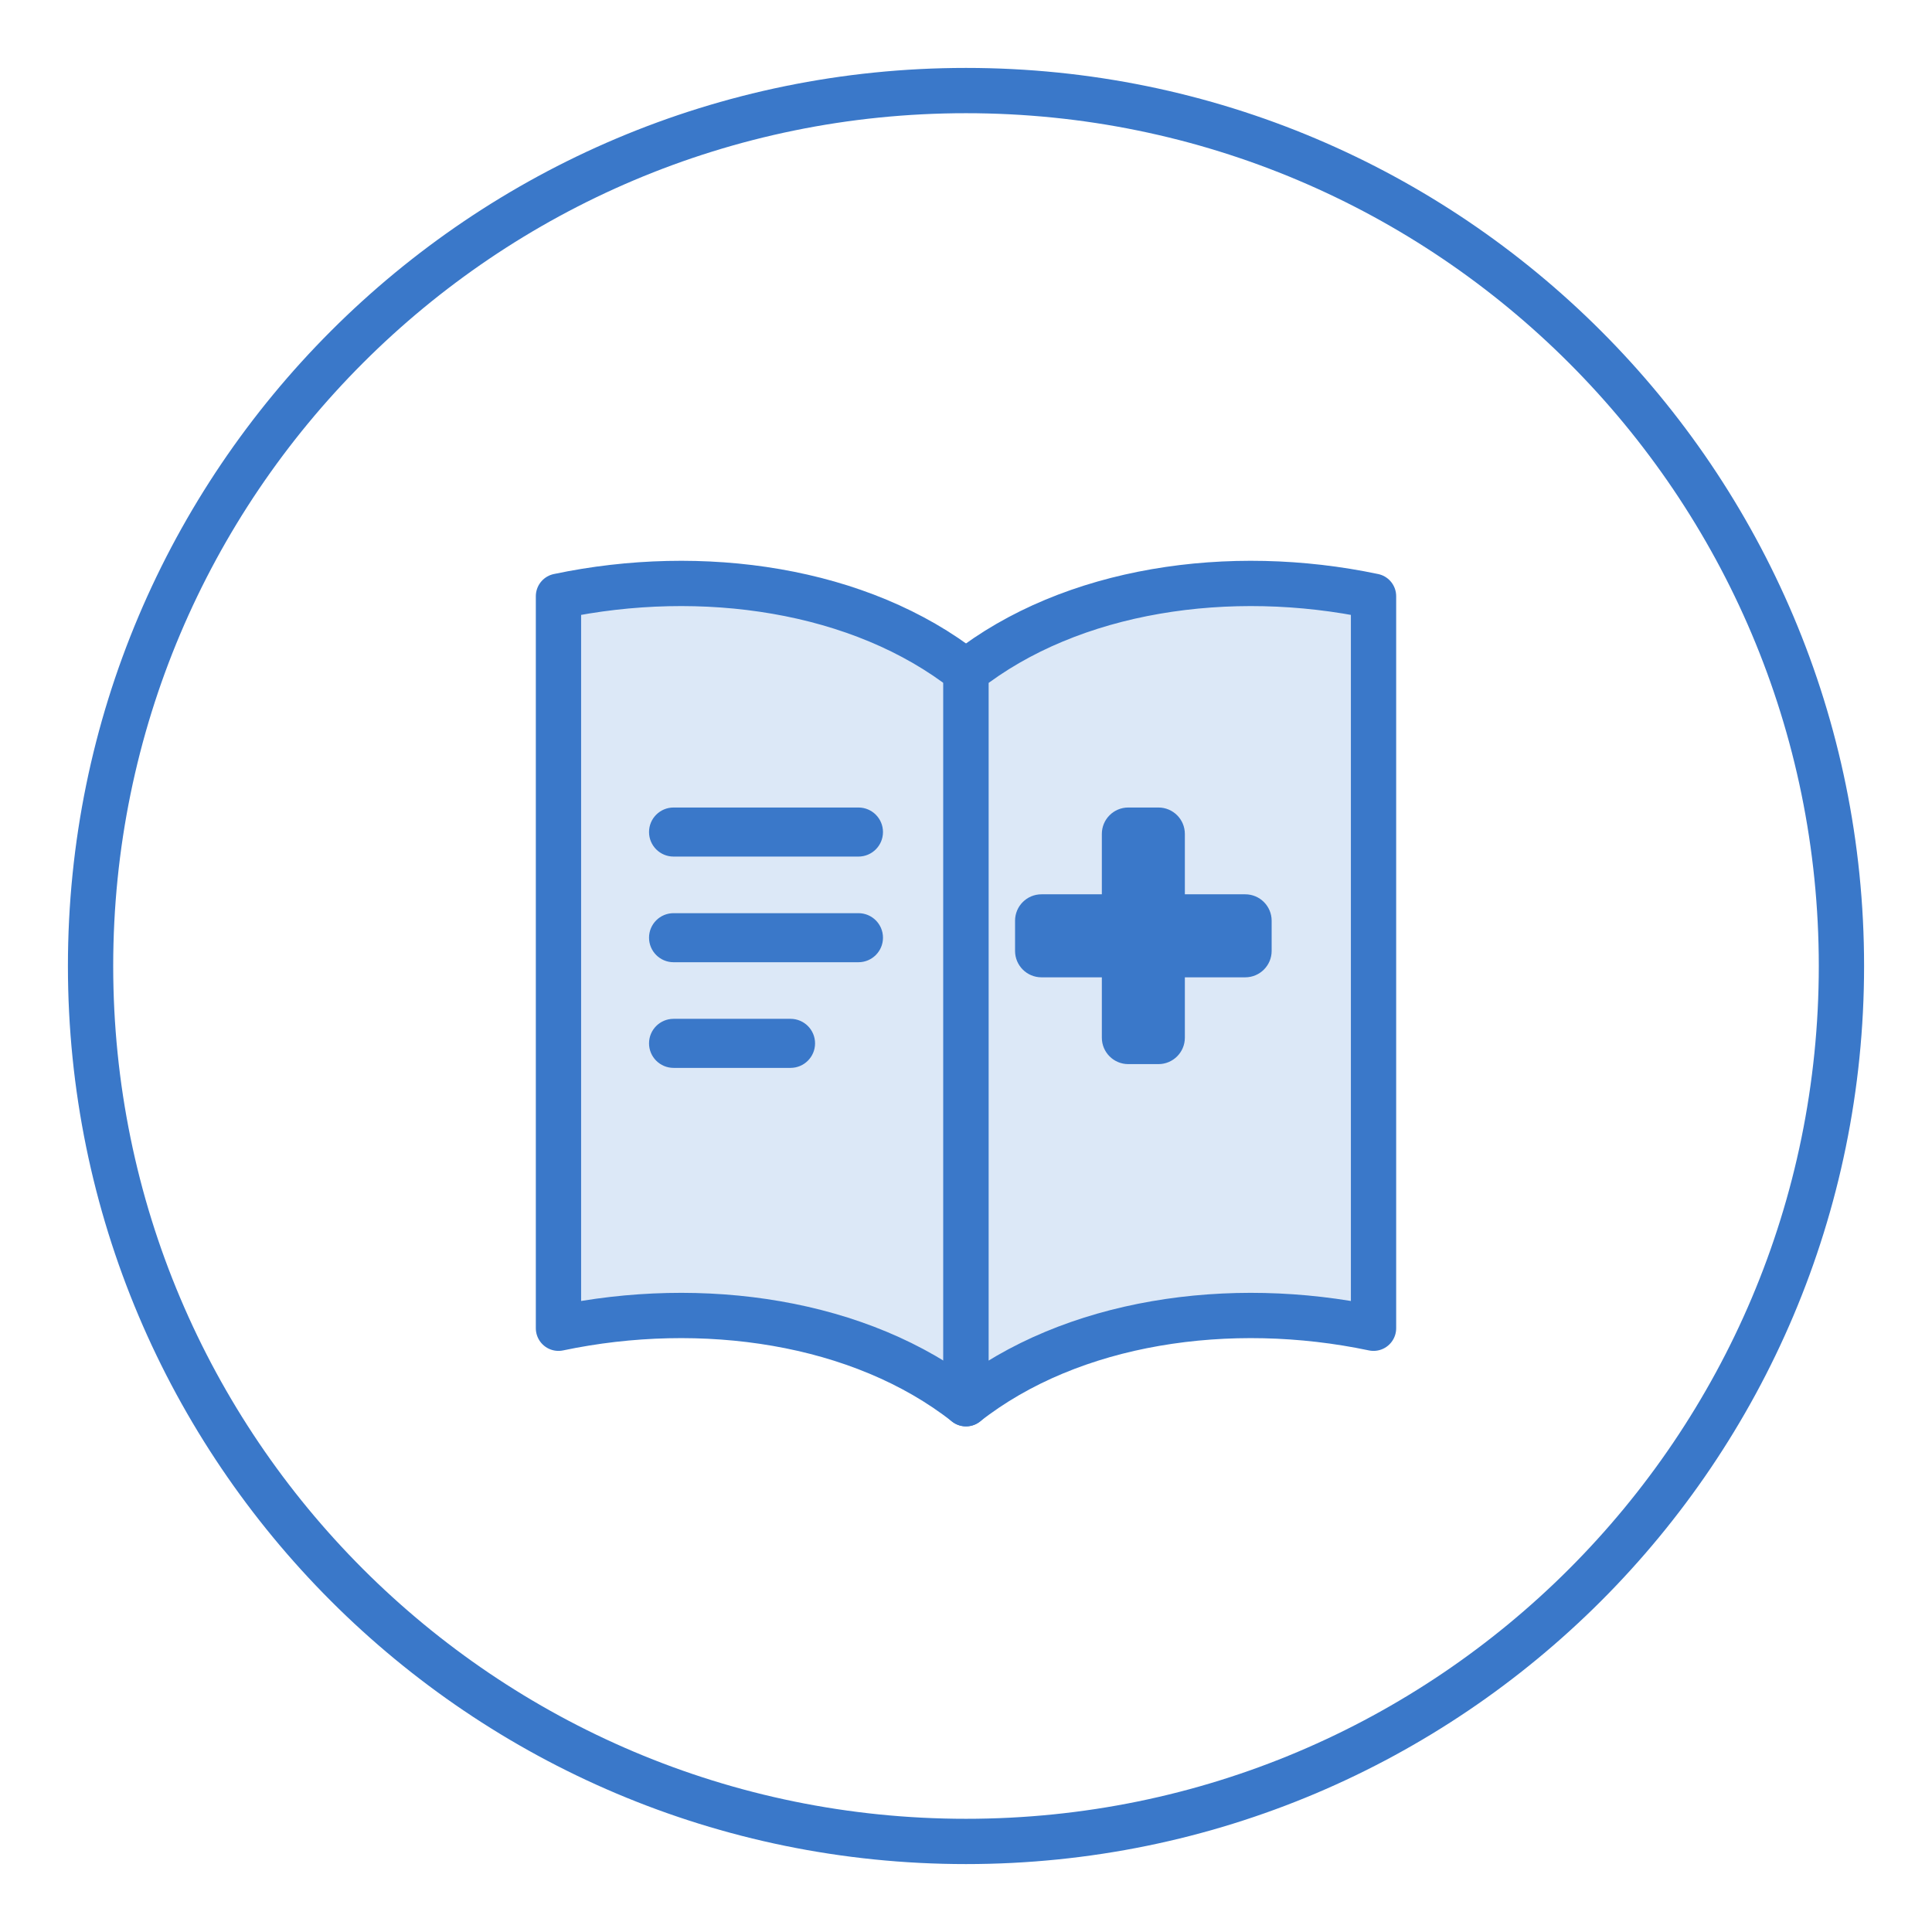
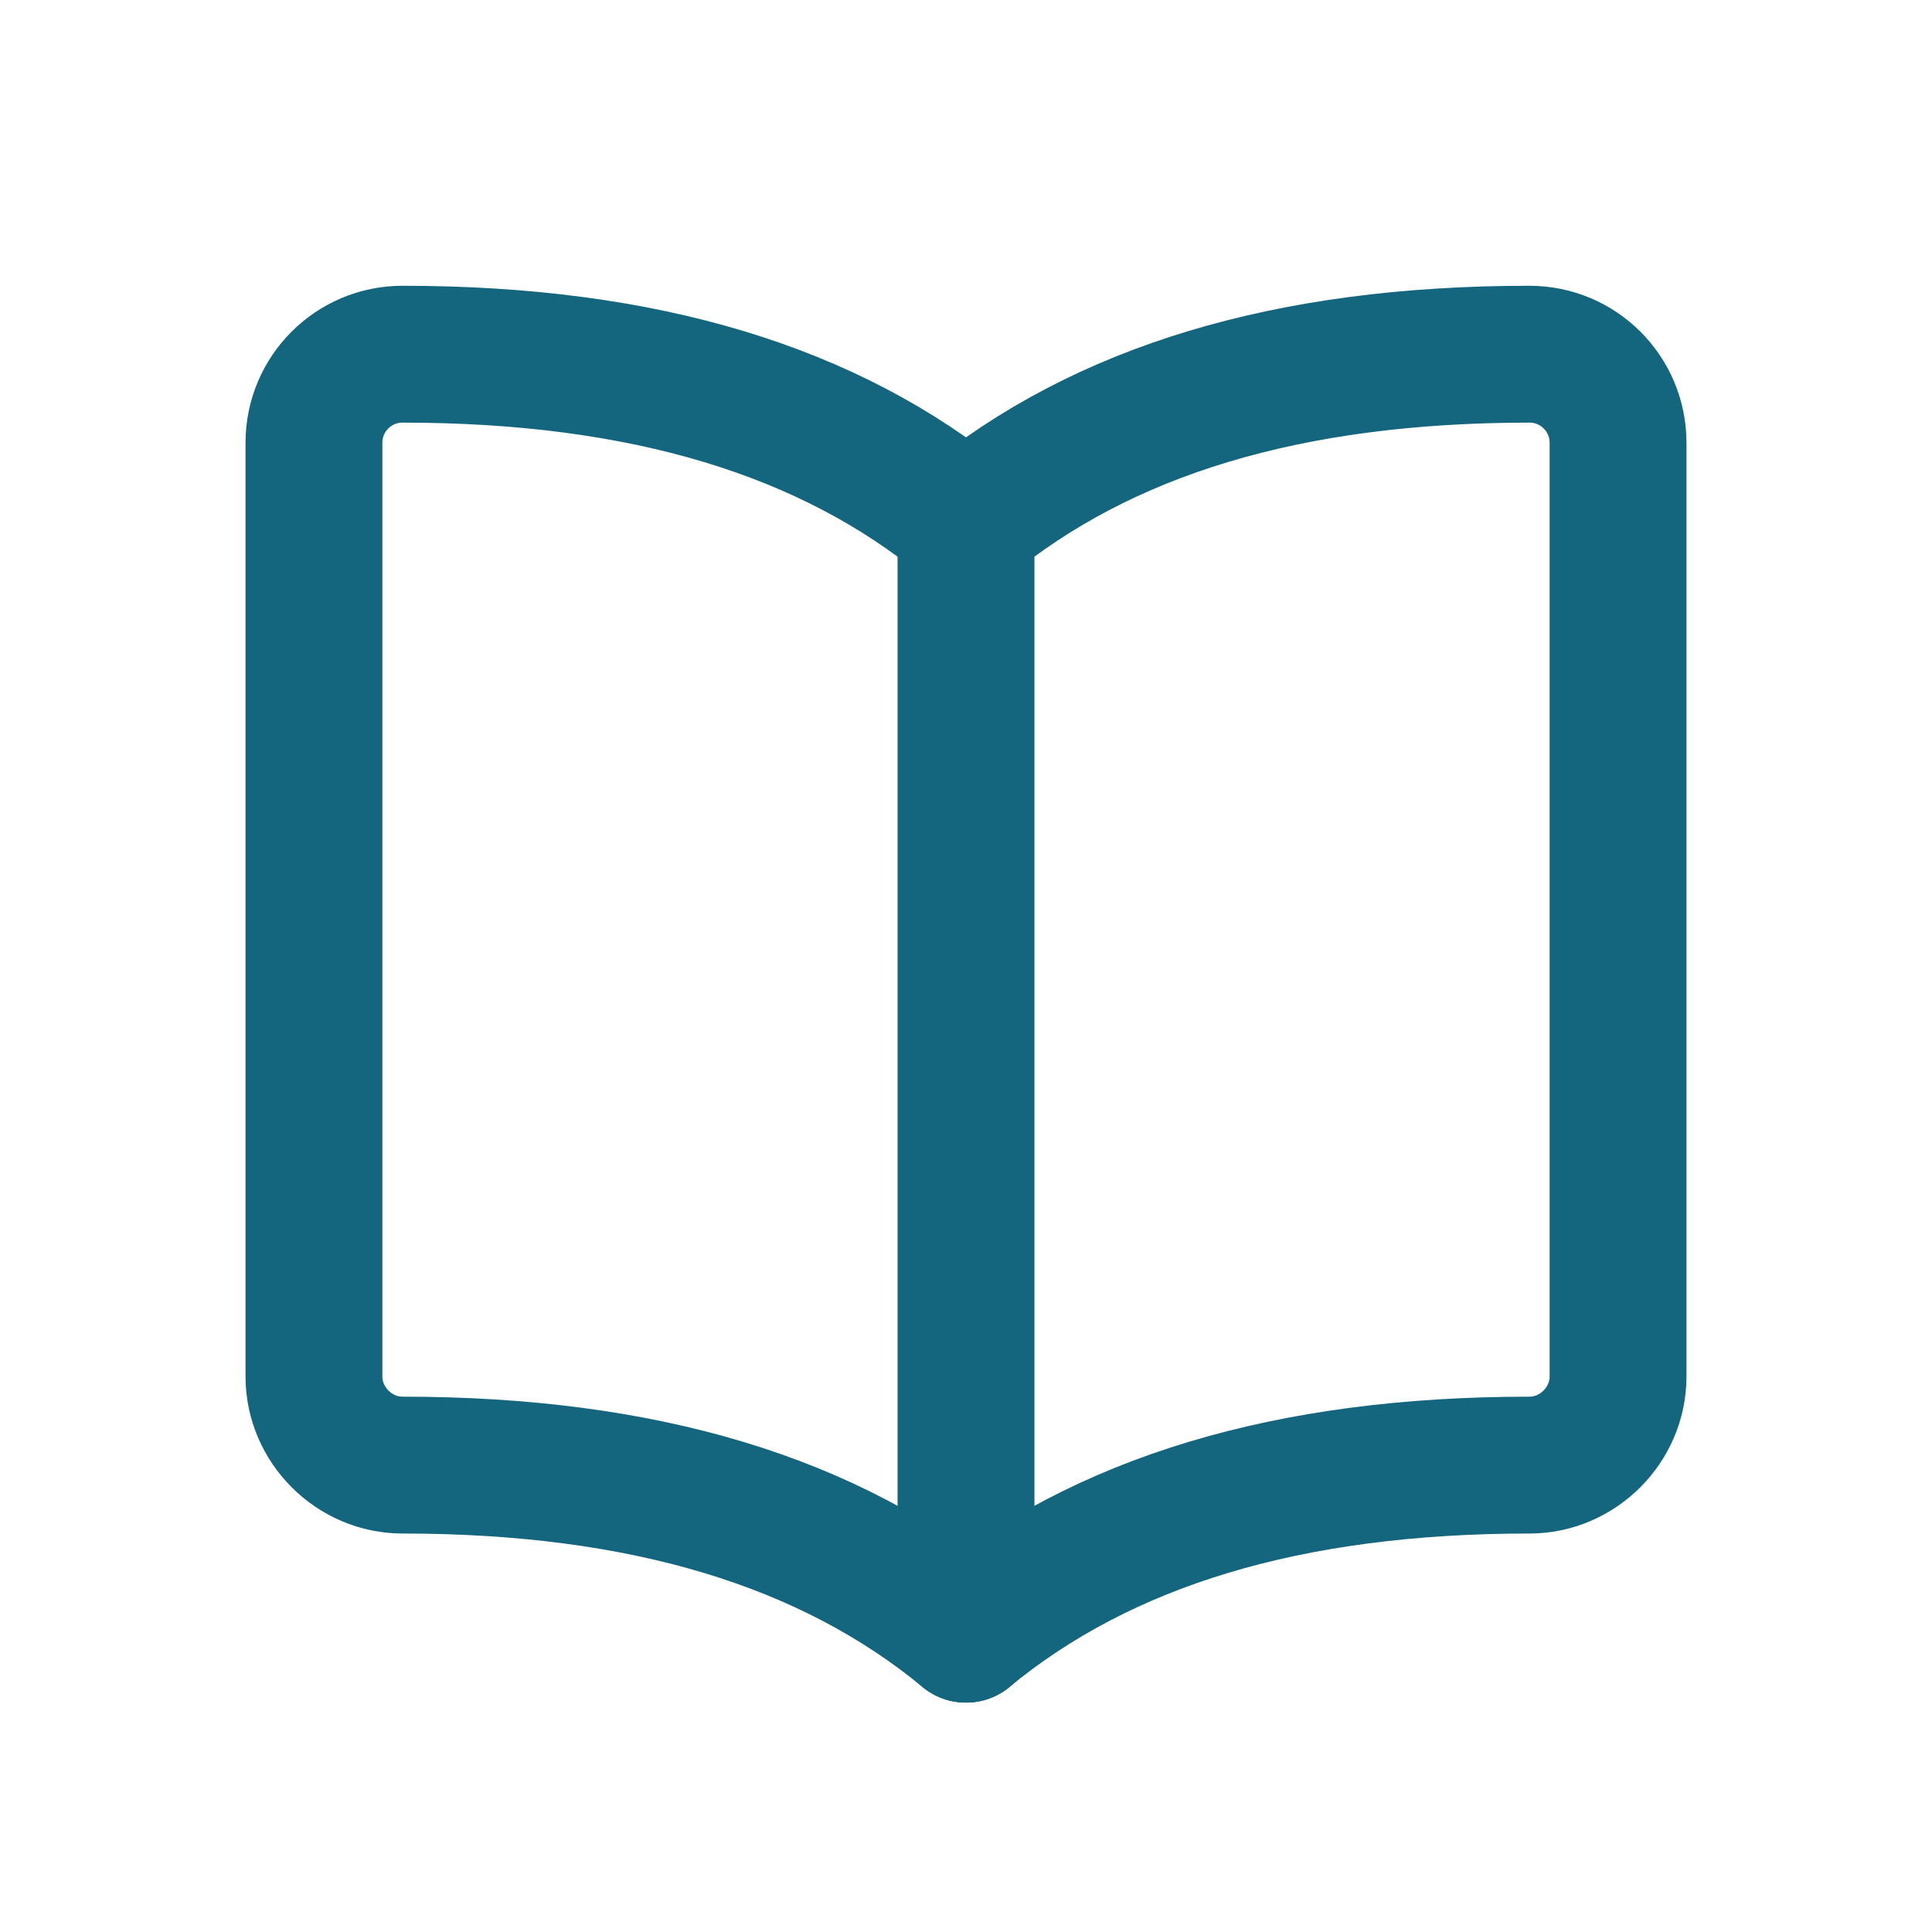
- <svg xmlns="http://www.w3.org/2000/svg" viewBox="0 0 512 512" width="512" height="512">
-   <circle cx="256" cy="256" r="232" fill="none" stroke="#3A78C9" stroke-width="12" />
-   <path d="M256 178 C 228 156 186 150 148 158 V 352 C 186 344 228 350 256 372 Z" fill="#DCE8F7" stroke="#3A78C9" stroke-width="12" stroke-linejoin="round" />
-   <path d="M256 178 C 284 156 326 150 364 158 V 352 C 326 344 284 350 256 372 Z" fill="#DCE8F7" stroke="#3A78C9" stroke-width="12" stroke-linejoin="round" />
-   <rect x="172" y="214" width="62" height="13" rx="6.5" fill="#3A78C9" />
-   <rect x="172" y="242" width="62" height="13" rx="6.5" fill="#3A78C9" />
-   <rect x="172" y="270" width="44" height="13" rx="6.5" fill="#3A78C9" />
-   <rect x="292" y="214" width="22" height="68" rx="7" fill="#3A78C9" />
-   <rect x="269" y="237" width="68" height="22" rx="7" fill="#3A78C9" />
+ <svg xmlns="http://www.w3.org/2000/svg" viewBox="0 0 24 24" width="512" height="512" color="#14657E">
+   <g fill="none" stroke="currentColor" stroke-width="1.7" stroke-linecap="round" stroke-linejoin="round">
+     <path d="M12 6.5C10.3 5.1 8 4.4 5 4.4A1.1 1.1 0 0 0 3.9 5.5v11.6c0 .6.5 1.1 1.1 1.1 3 0 5.3.7 7 2.1" />
+     <path d="M12 6.5c1.7-1.4 4-2.1 7-2.1a1.1 1.1 0 0 1 1.1 1.1v11.6c0 .6-.5 1.1-1.1 1.1-3 0-5.3.7-7 2.1" />
+     <path d="M12 6.5v13.8" />
+   </g>
</svg>
